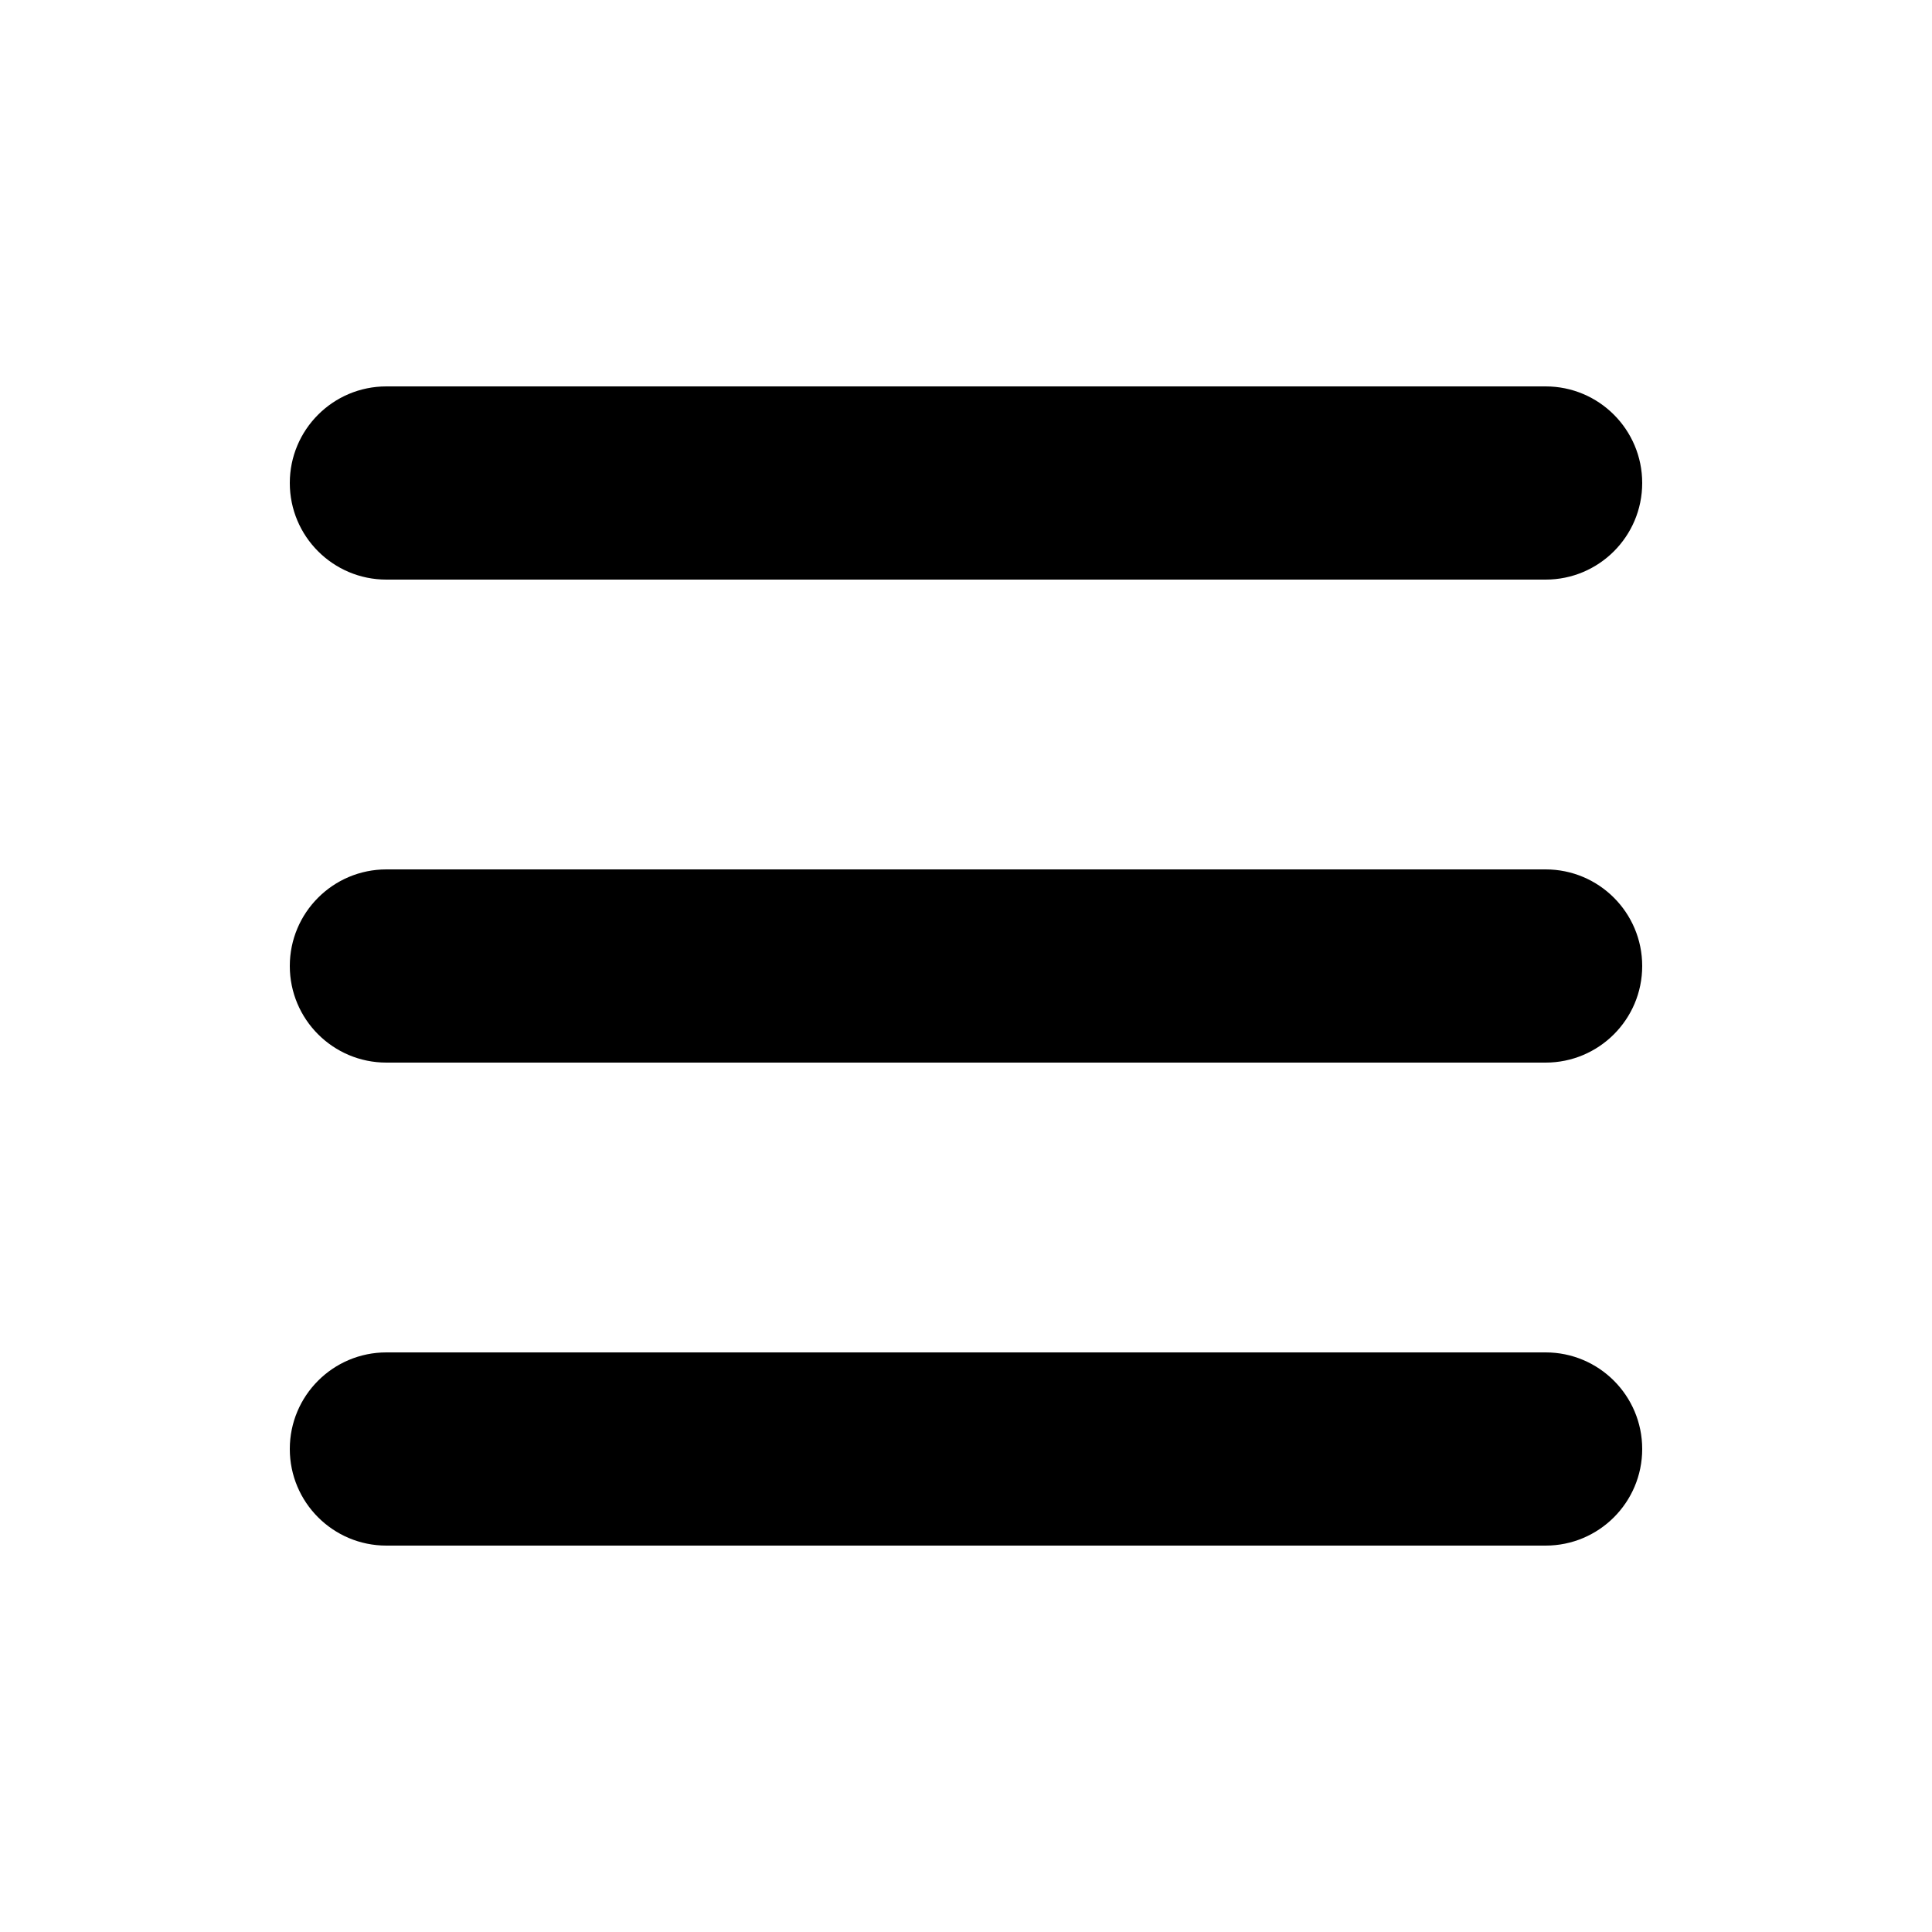
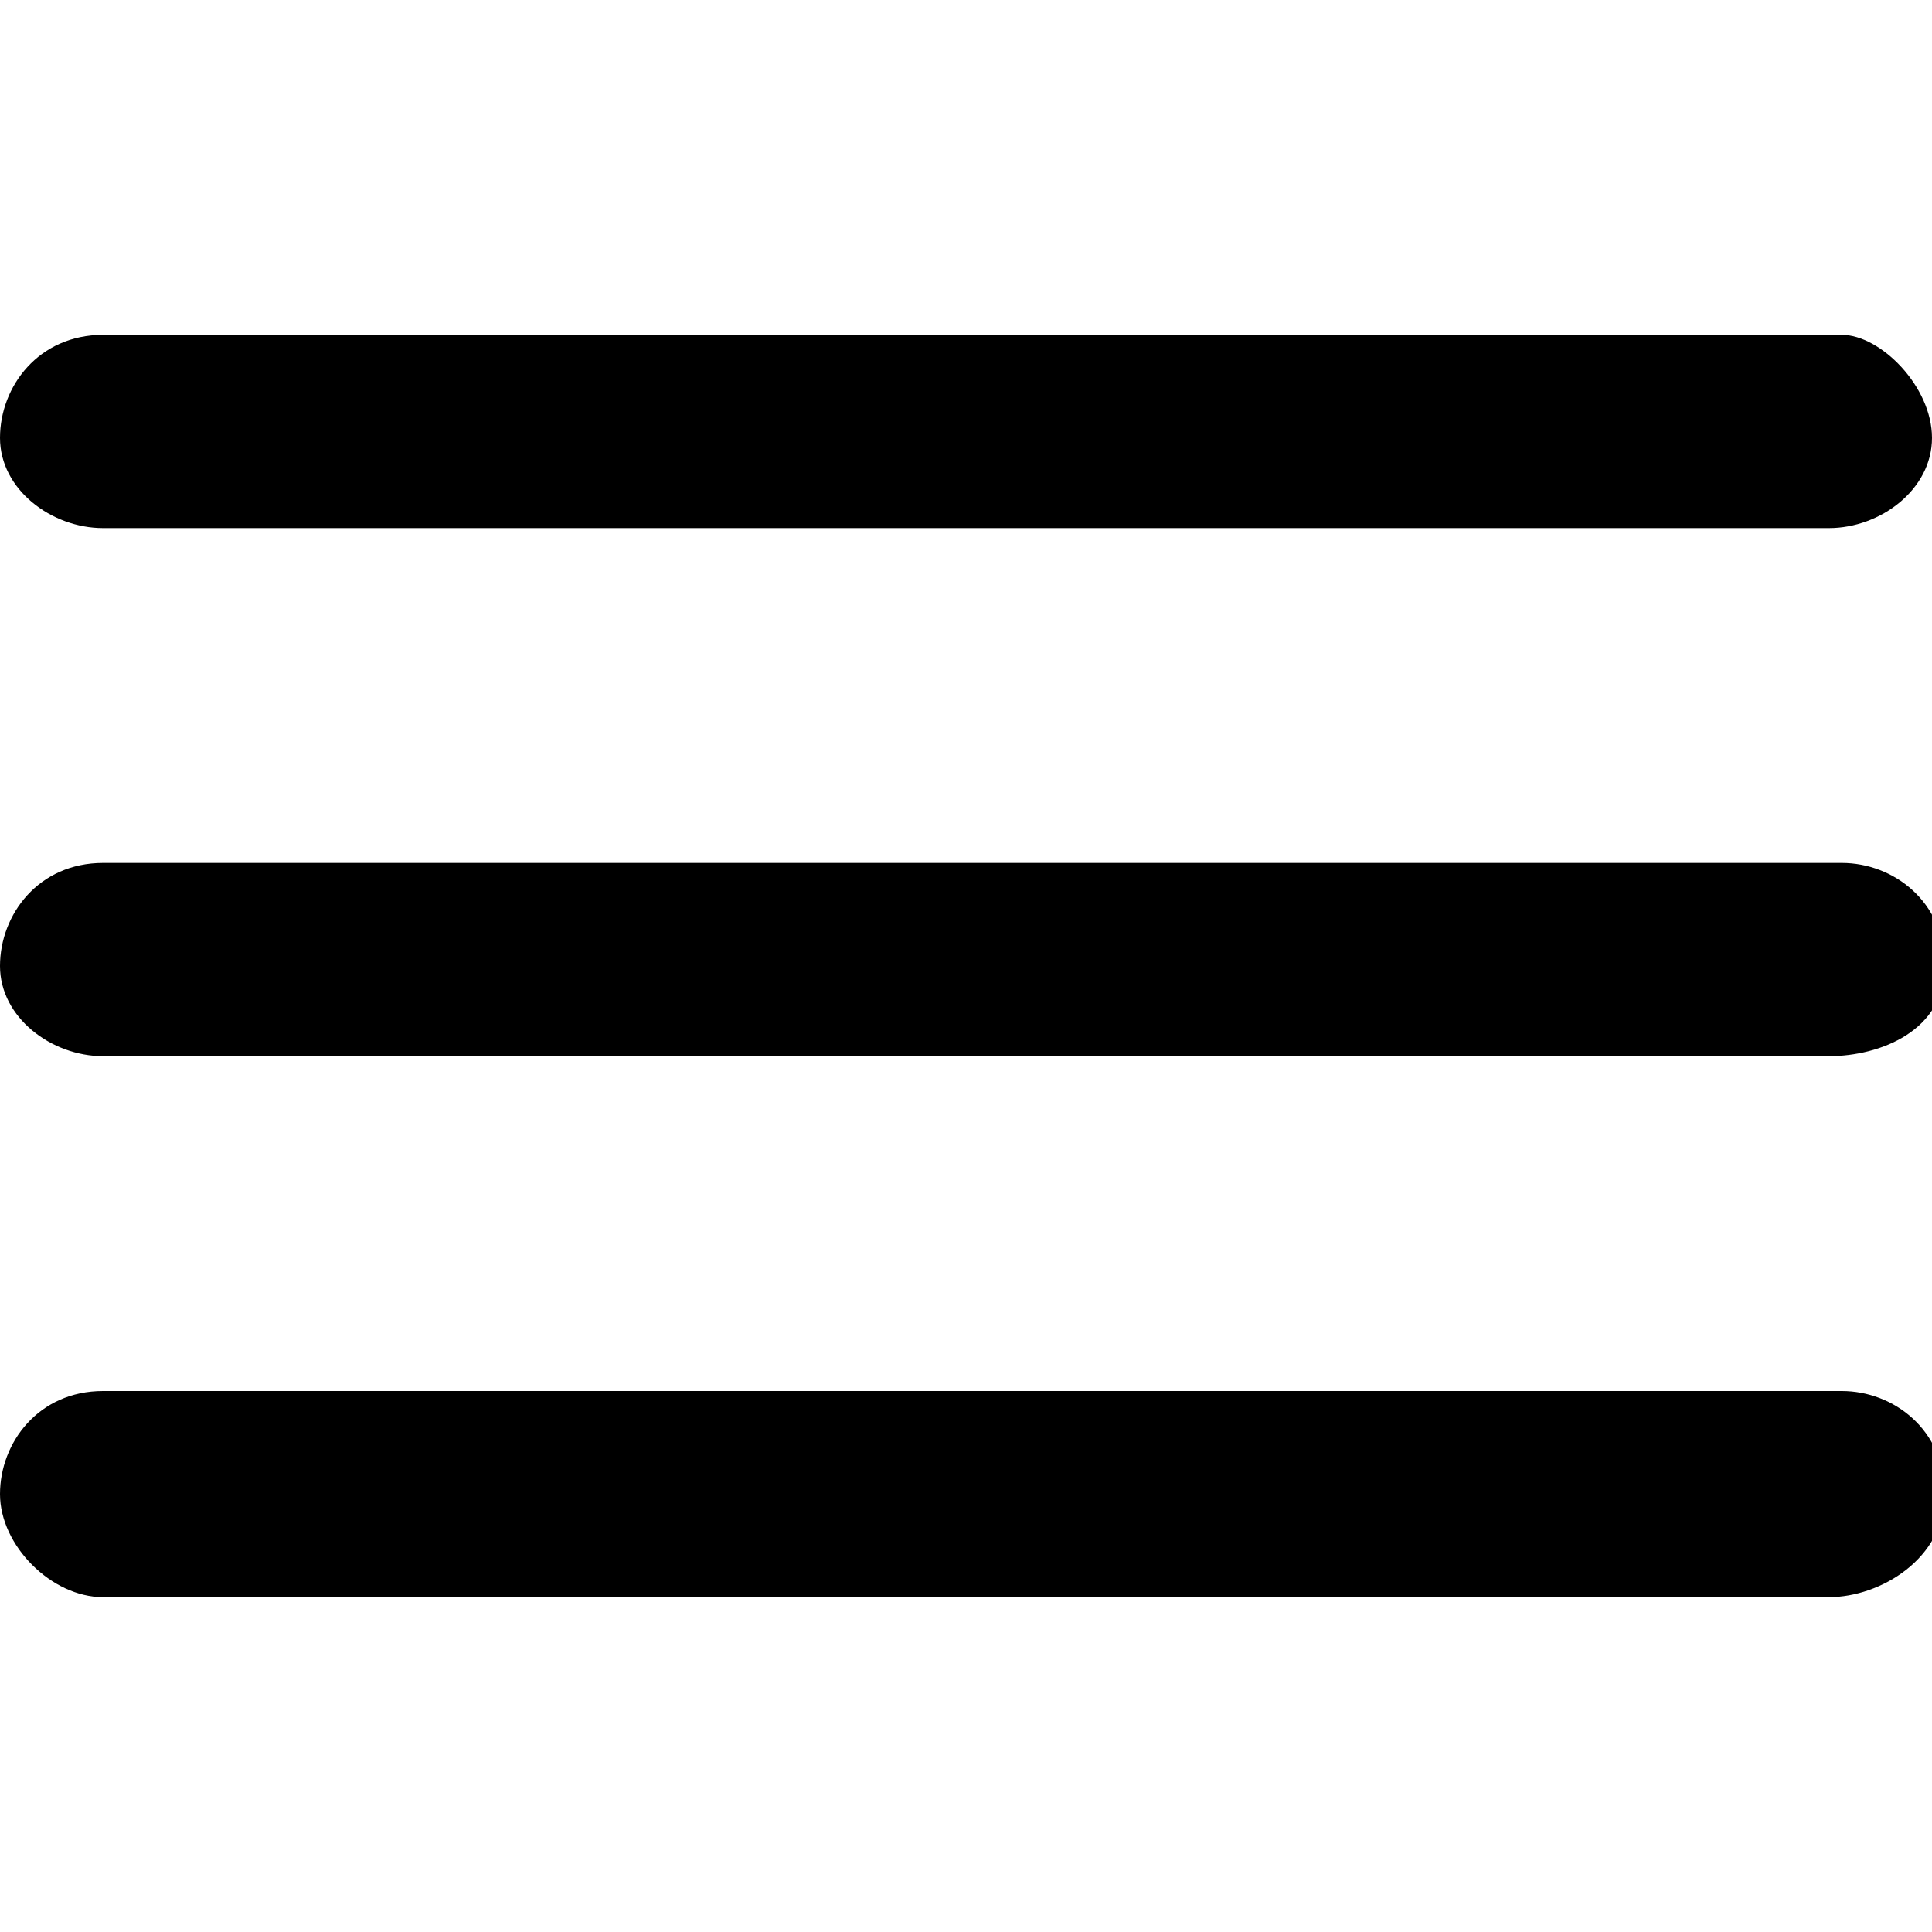
- <svg xmlns="http://www.w3.org/2000/svg" viewBox="0 0 20 20" fill="currentColor">
-   <path fill-rule="evenodd" d="M3 5a1 1 0 011-1h12a1 1 0 110 2H4a1 1 0 01-1-1zM3 10a1 1 0 011-1h12a1 1 0 110 2H4a1 1 0 01-1-1zM3 15a1 1 0 011-1h12a1 1 0 110 2H4a1 1 0 01-1-1z" clip-rule="evenodd" />
+ <svg xmlns="http://www.w3.org/2000/svg" version="1.1" id="Layer_1" x="0px" y="0px" viewBox="0 0 15 15" style="enable-background:new 0 0 15 15;" xml:space="preserve" fill="currentColor">
+   <path d="M14.2,4.1H0.8C0.4,4.1,0,3.8,0,3.4s0.3-0.8,0.8-0.8h13.5C14.6,2.6,15,3,15,3.4S14.6,4.1,14.2,4.1z" />
+   <path d="M14.2,8.2H0.8C0.4,8.2,0,7.9,0,7.5s0.3-0.8,0.8-0.8h13.5c0.4,0,0.8,0.3,0.8,0.8S14.6,8.2,14.2,8.2z" />
+   <path d="M14.2,12.4H0.8C0.4,12.4,0,12,0,11.6s0.3-0.8,0.8-0.8h13.5c0.4,0,0.8,0.3,0.8,0.8S14.6,12.4,14.2,12.4z" />
</svg>
